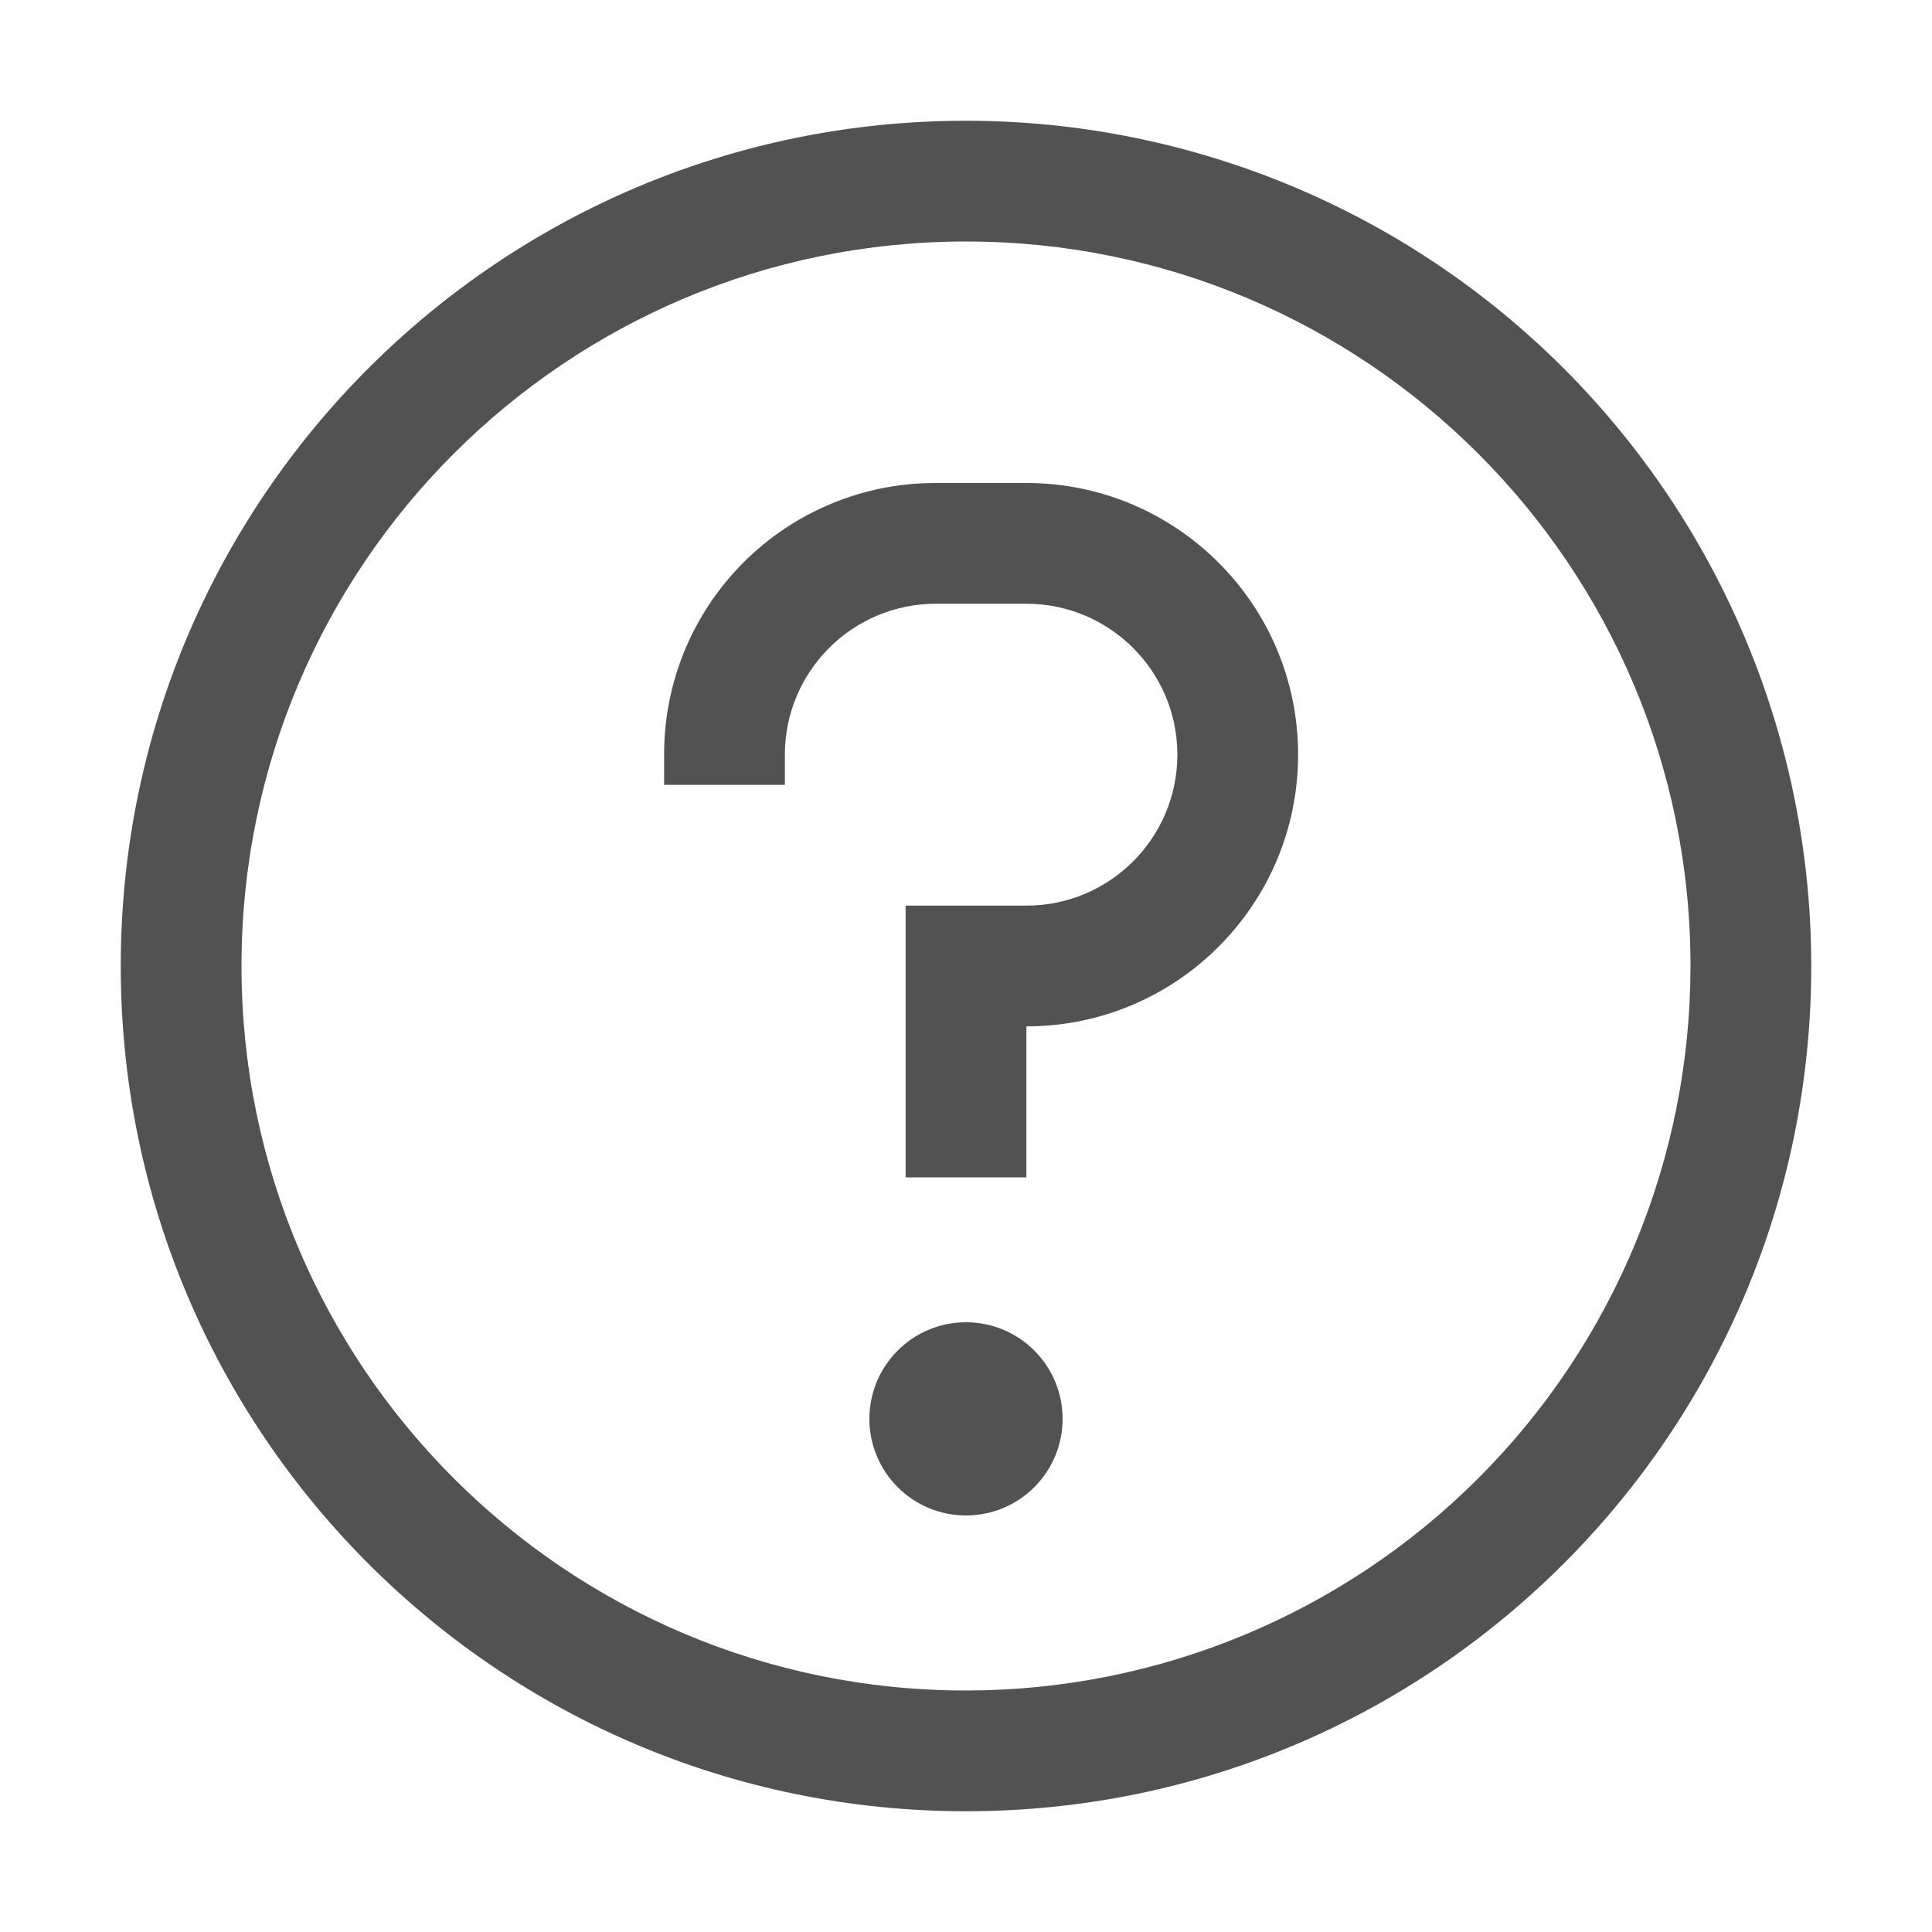
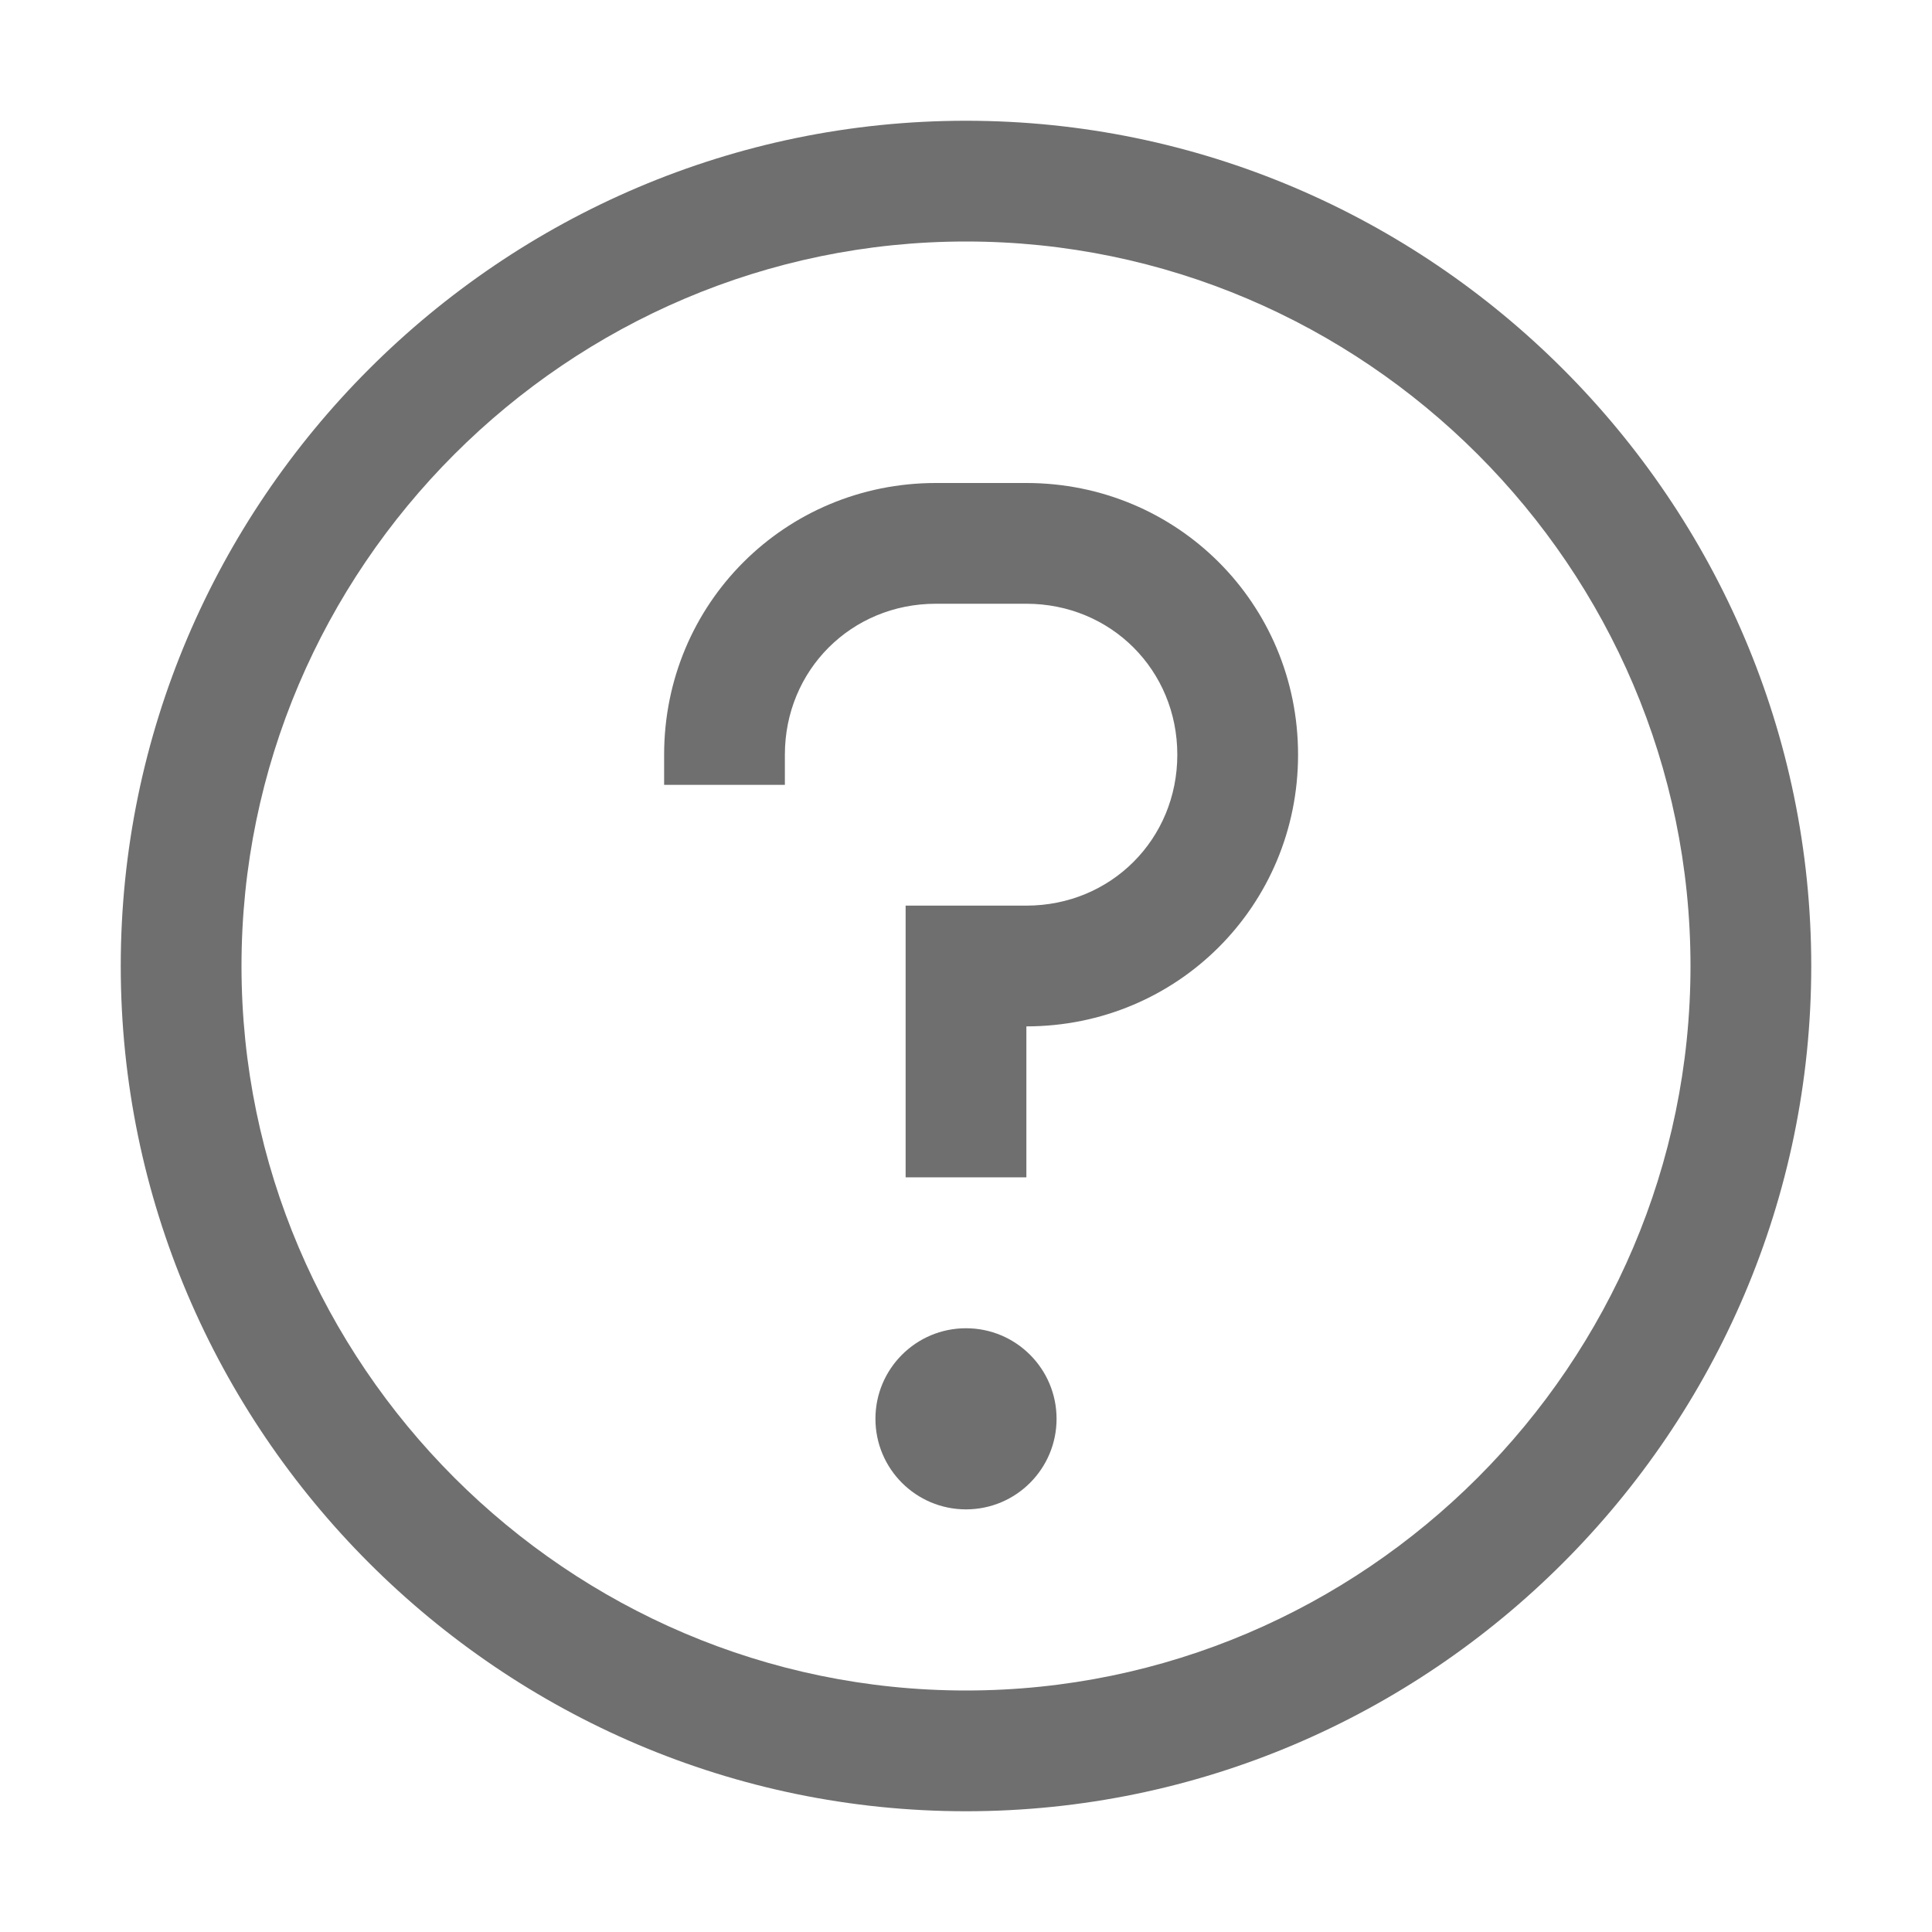
- <svg xmlns="http://www.w3.org/2000/svg" width="20px" height="20px" viewBox="0 0 20 20" version="1.1">
-   <g id="Structure" stroke="none" stroke-width="1" fill="none" fill-rule="evenodd">
-     <path d="M10,1.25 C5.168,1.25 1.25,5.168 1.25,10 C1.25,14.832 5.168,18.75 10,18.75 C14.832,18.75 18.75,14.832 18.75,10 C18.75,7.679 17.828,5.454 16.187,3.813 C14.546,2.172 12.321,1.25 10,1.25 Z M10,17.5 C5.858,17.5 2.5,14.142 2.5,10 C2.5,5.858 5.858,2.5 10,2.5 C14.142,2.5 17.5,5.858 17.5,10 C17.5,11.989 16.71,13.897 15.303,15.303 C13.897,16.71 11.989,17.5 10,17.5 Z" id="Shape" fill="#525252" fill-rule="nonzero" />
-     <circle id="Oval" fill="#525252" fill-rule="nonzero" cx="10" cy="14.688" r="1" />
-     <path d="M10.625,5 L9.688,5 C8.941,4.998 8.225,5.294 7.697,5.822 C7.169,6.35 6.873,7.066 6.875,7.812 L6.875,8.125 L8.125,8.125 L8.125,7.812 C8.125,6.95 8.825,6.25 9.688,6.25 L10.625,6.25 C11.488,6.25 12.188,6.95 12.188,7.812 C12.188,8.675 11.488,9.375 10.625,9.375 L9.375,9.375 L9.375,12.188 L10.625,12.188 L10.625,10.625 C12.178,10.625 13.438,9.366 13.438,7.812 C13.438,6.259 12.178,5 10.625,5 Z" id="Path" fill="#525252" fill-rule="nonzero" />
-     <rect id="Rectangle" x="0" y="0" width="20" height="20" />
-   </g>
+ <svg xmlns="http://www.w3.org/2000/svg" version="1.1" id="icon" x="0px" y="0px" viewBox="0 0 32 32" style="enable-background:new 0 0 32 32;" xml:space="preserve">
+   <style type="text/css">
+ 	.st0{fill:#6F6F6F;}
+ 	.st1{fill:none;}
+ </style>
+   <path class="st0" d="M16,2C8.3,2,2,8.3,2,16s6.3,14,14,14s14-6.3,14-14S23.7,2,16,2z M16,28C9.4,28,4,22.6,4,16S9.4,4,16,4  s12,5.4,12,12S22.6,28,16,28z" />
+   <circle class="st0" cx="16" cy="23.5" r="1.5" />
+   <path class="st0" d="M17,8h-1.5C13,8,11,10,11,12.5c0,0,0,0,0,0V13h2v-0.5c0-1.4,1.1-2.5,2.5-2.5H17c1.4,0,2.5,1.1,2.5,2.5  S18.4,15,17,15h-2v4.5h2V17c2.5,0,4.5-2,4.5-4.5S19.5,8,17,8z" />
+   <rect class="st1" width="32" height="32" />
</svg>
